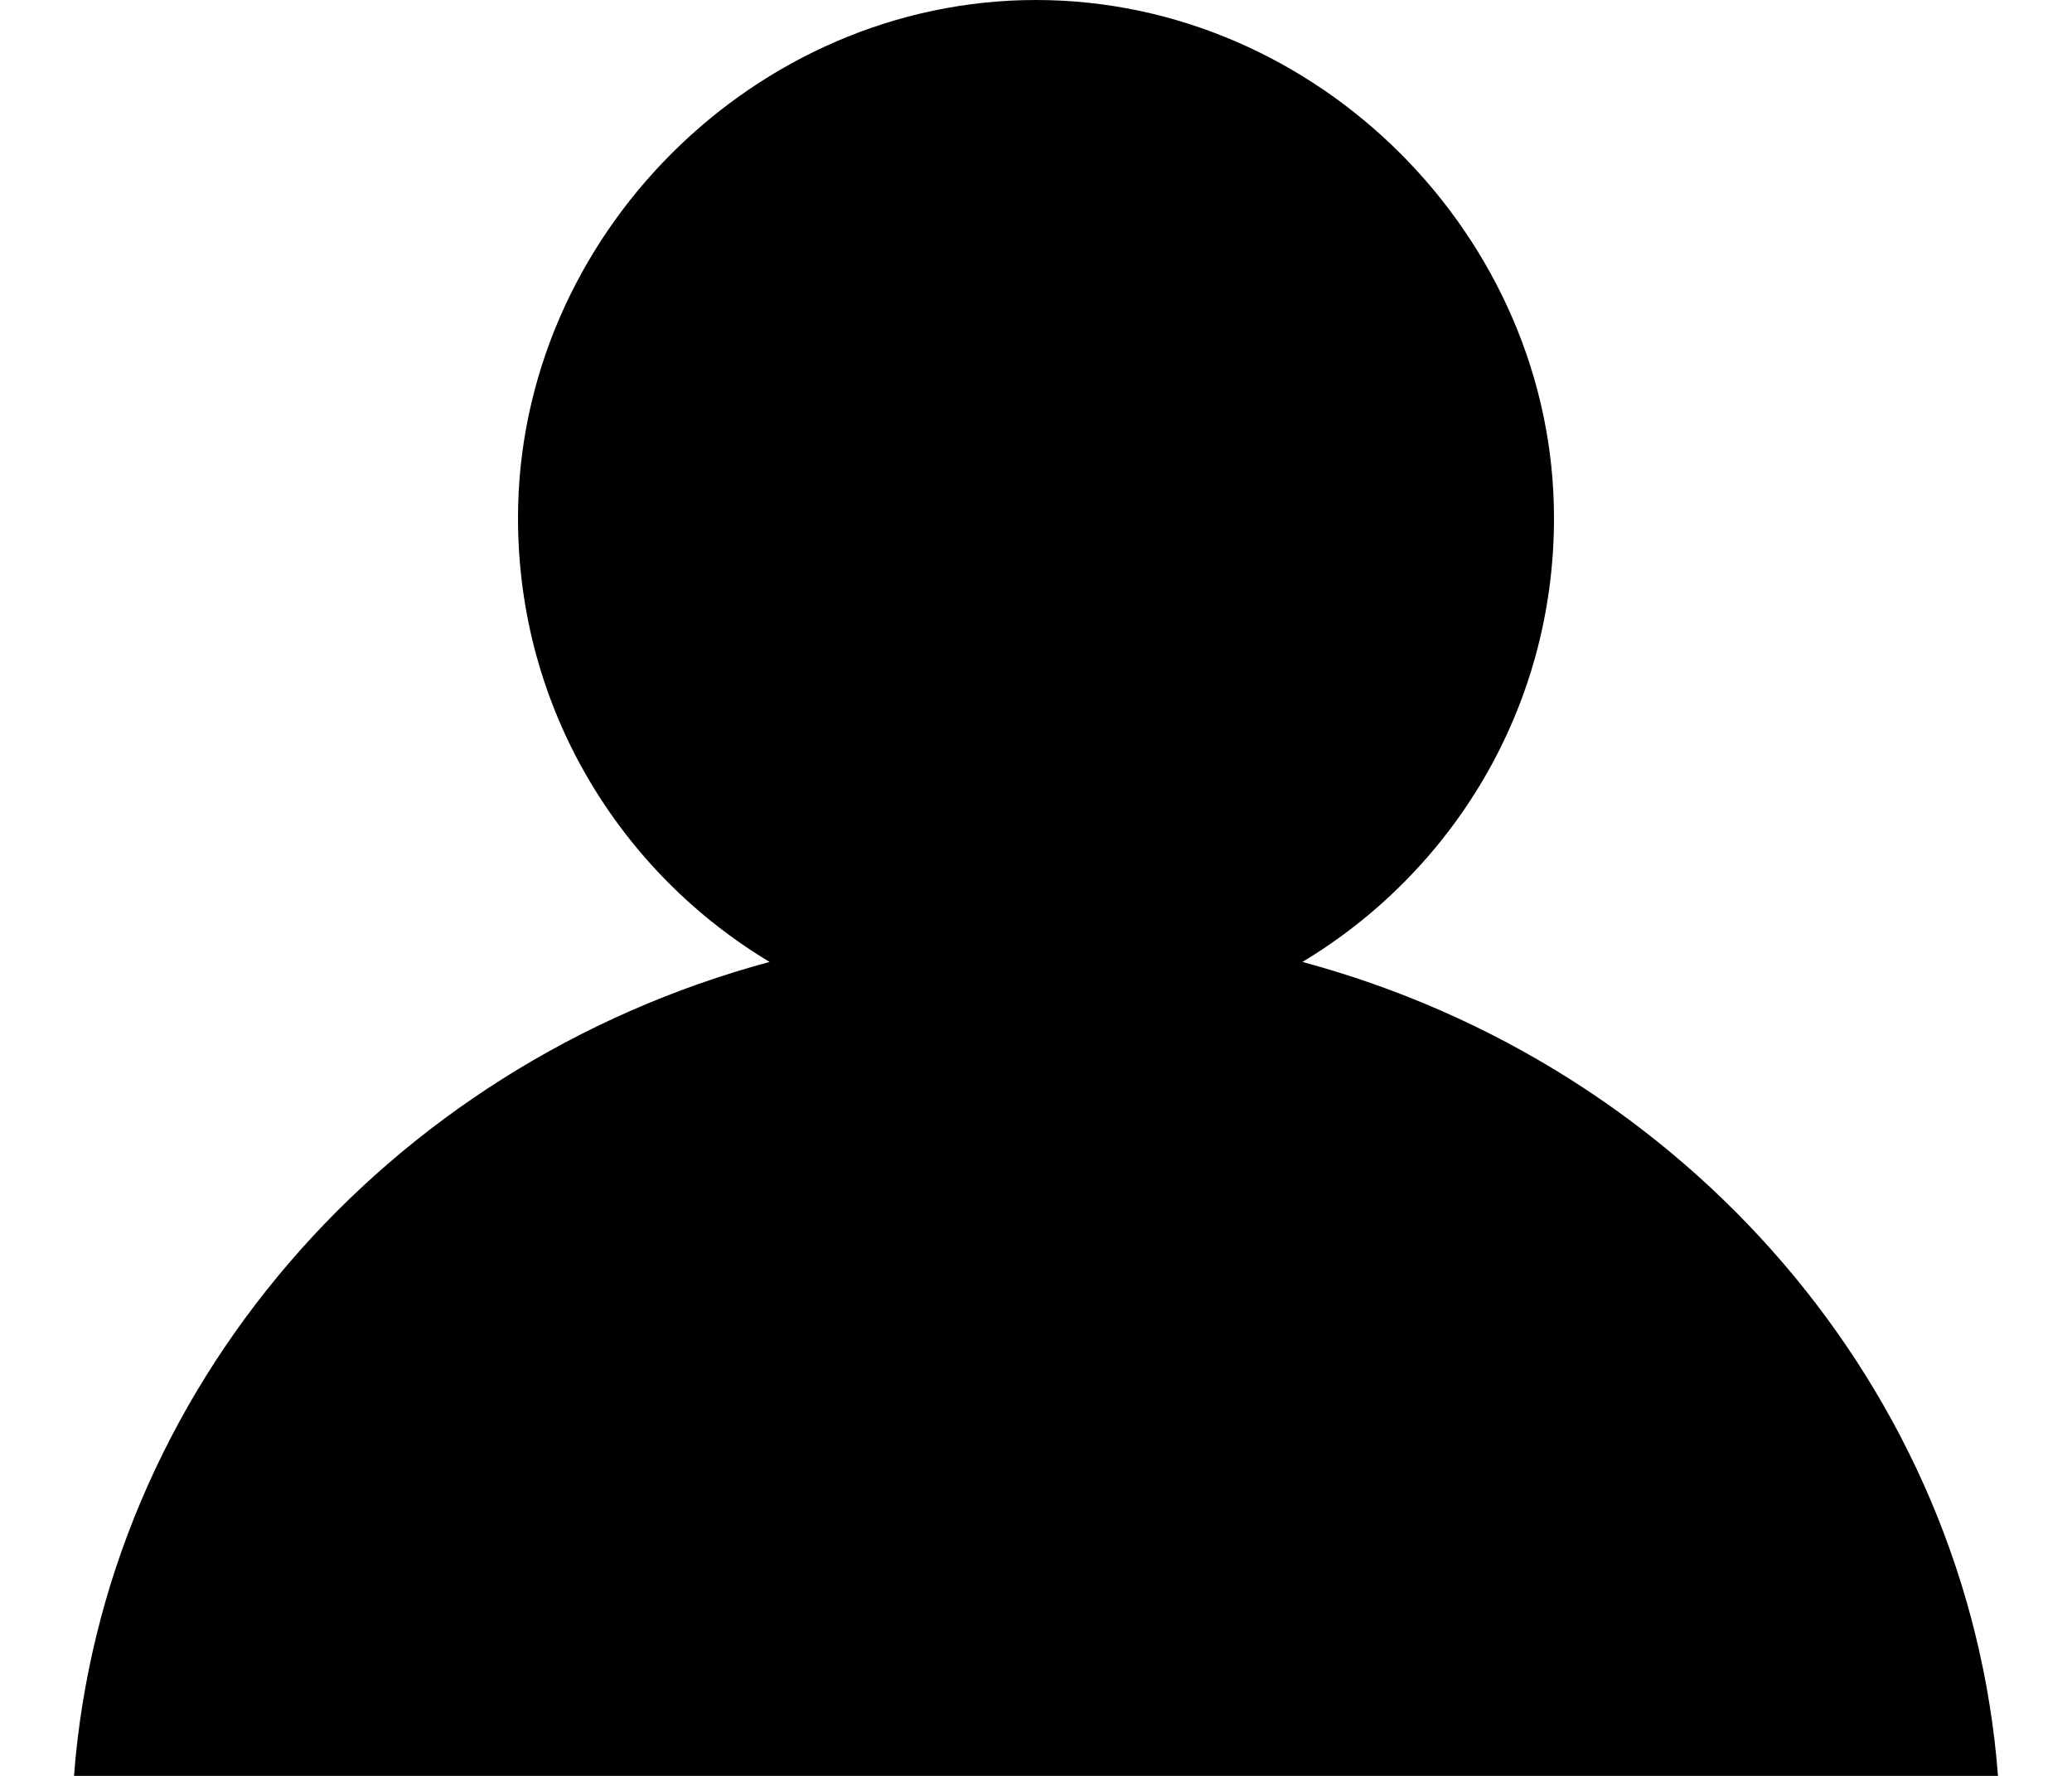
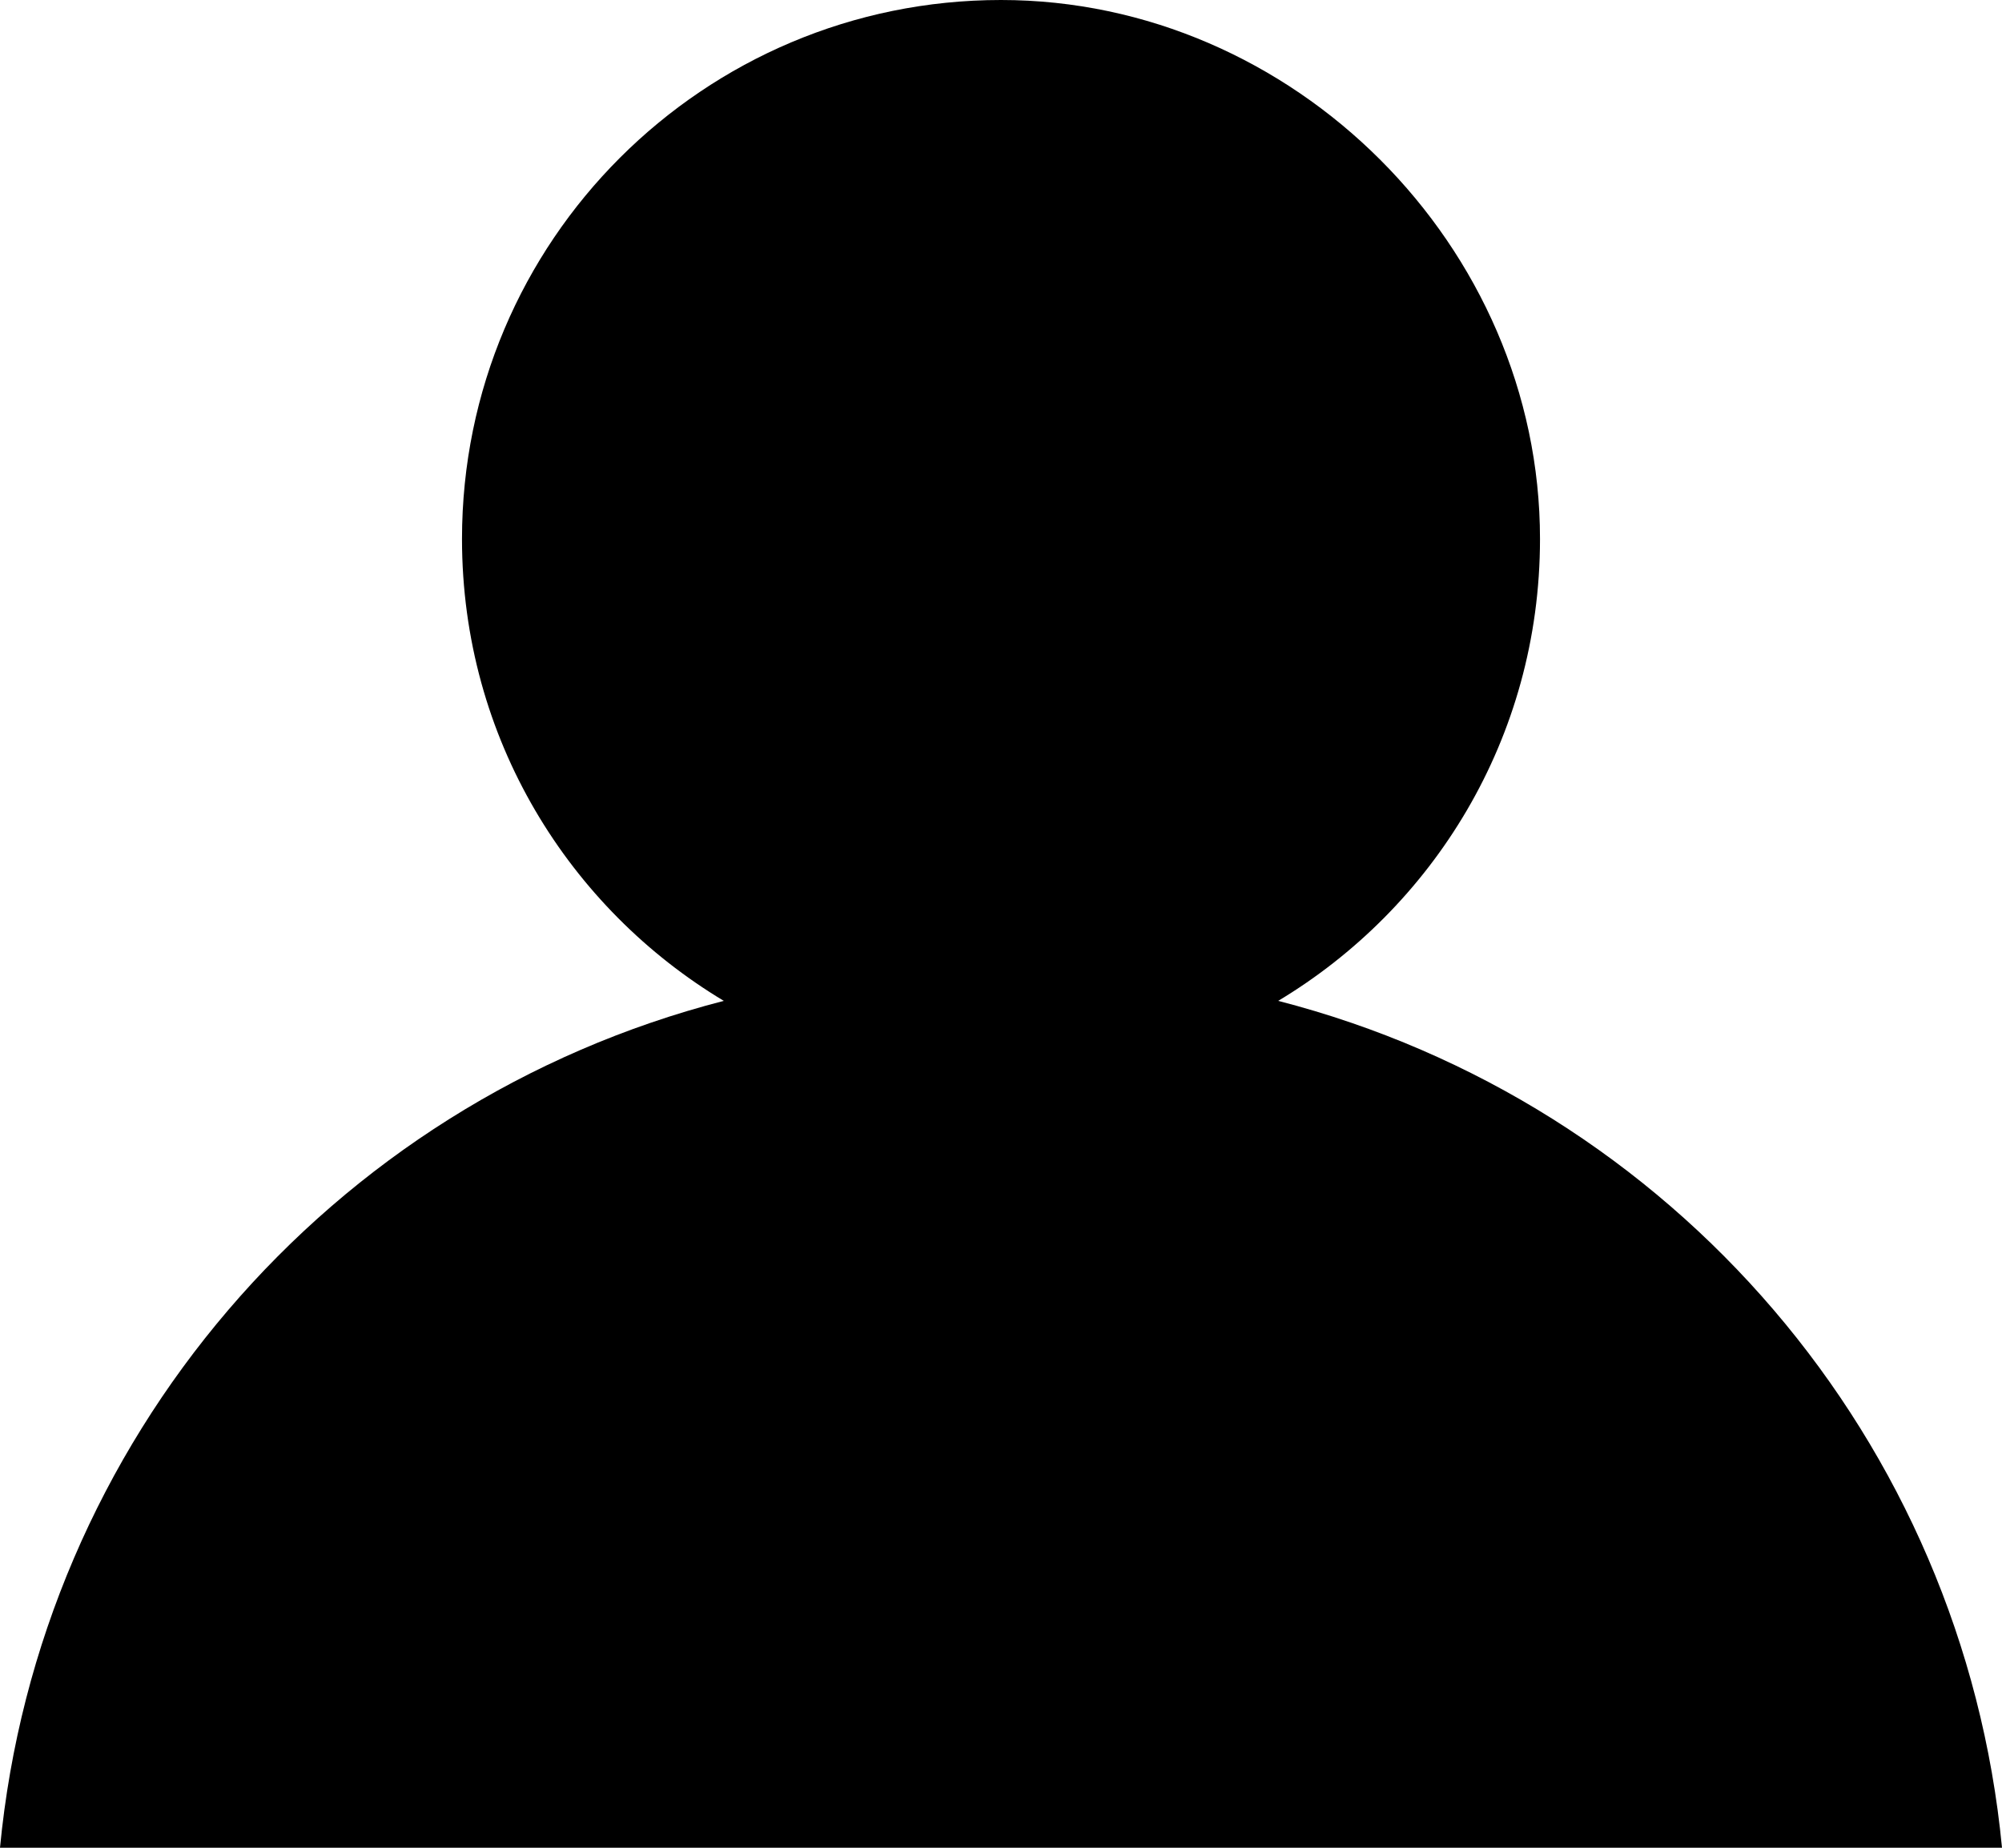
- <svg xmlns="http://www.w3.org/2000/svg" width="14" height="12" fill="none">
-   <path fill="#000" d="M.5 12h13c-.2-2.6-2.1-4.8-4.7-5.5 1-.6 1.7-1.7 1.7-3C10.5 1.6 8.9 0 7 0S3.5 1.6 3.5 3.5c0 1.3.7 2.4 1.7 3C2.6 7.2.7 9.4.5 12Z" />
+ <svg xmlns="http://www.w3.org/2000/svg" width="13" height="12" fill="none" viewBox="0 0 13 12">
+   <path fill="#000" d="M0 12h13a6.3 6.3 0 0 0-4.7-5.5c1-.6 1.7-1.7 1.7-3C10 1.6 8.4 0 6.5 0A3.5 3.5 0 0 0 3 3.5c0 1.3.7 2.4 1.7 3A6.3 6.3 0 0 0 0 12Z" />
</svg>
